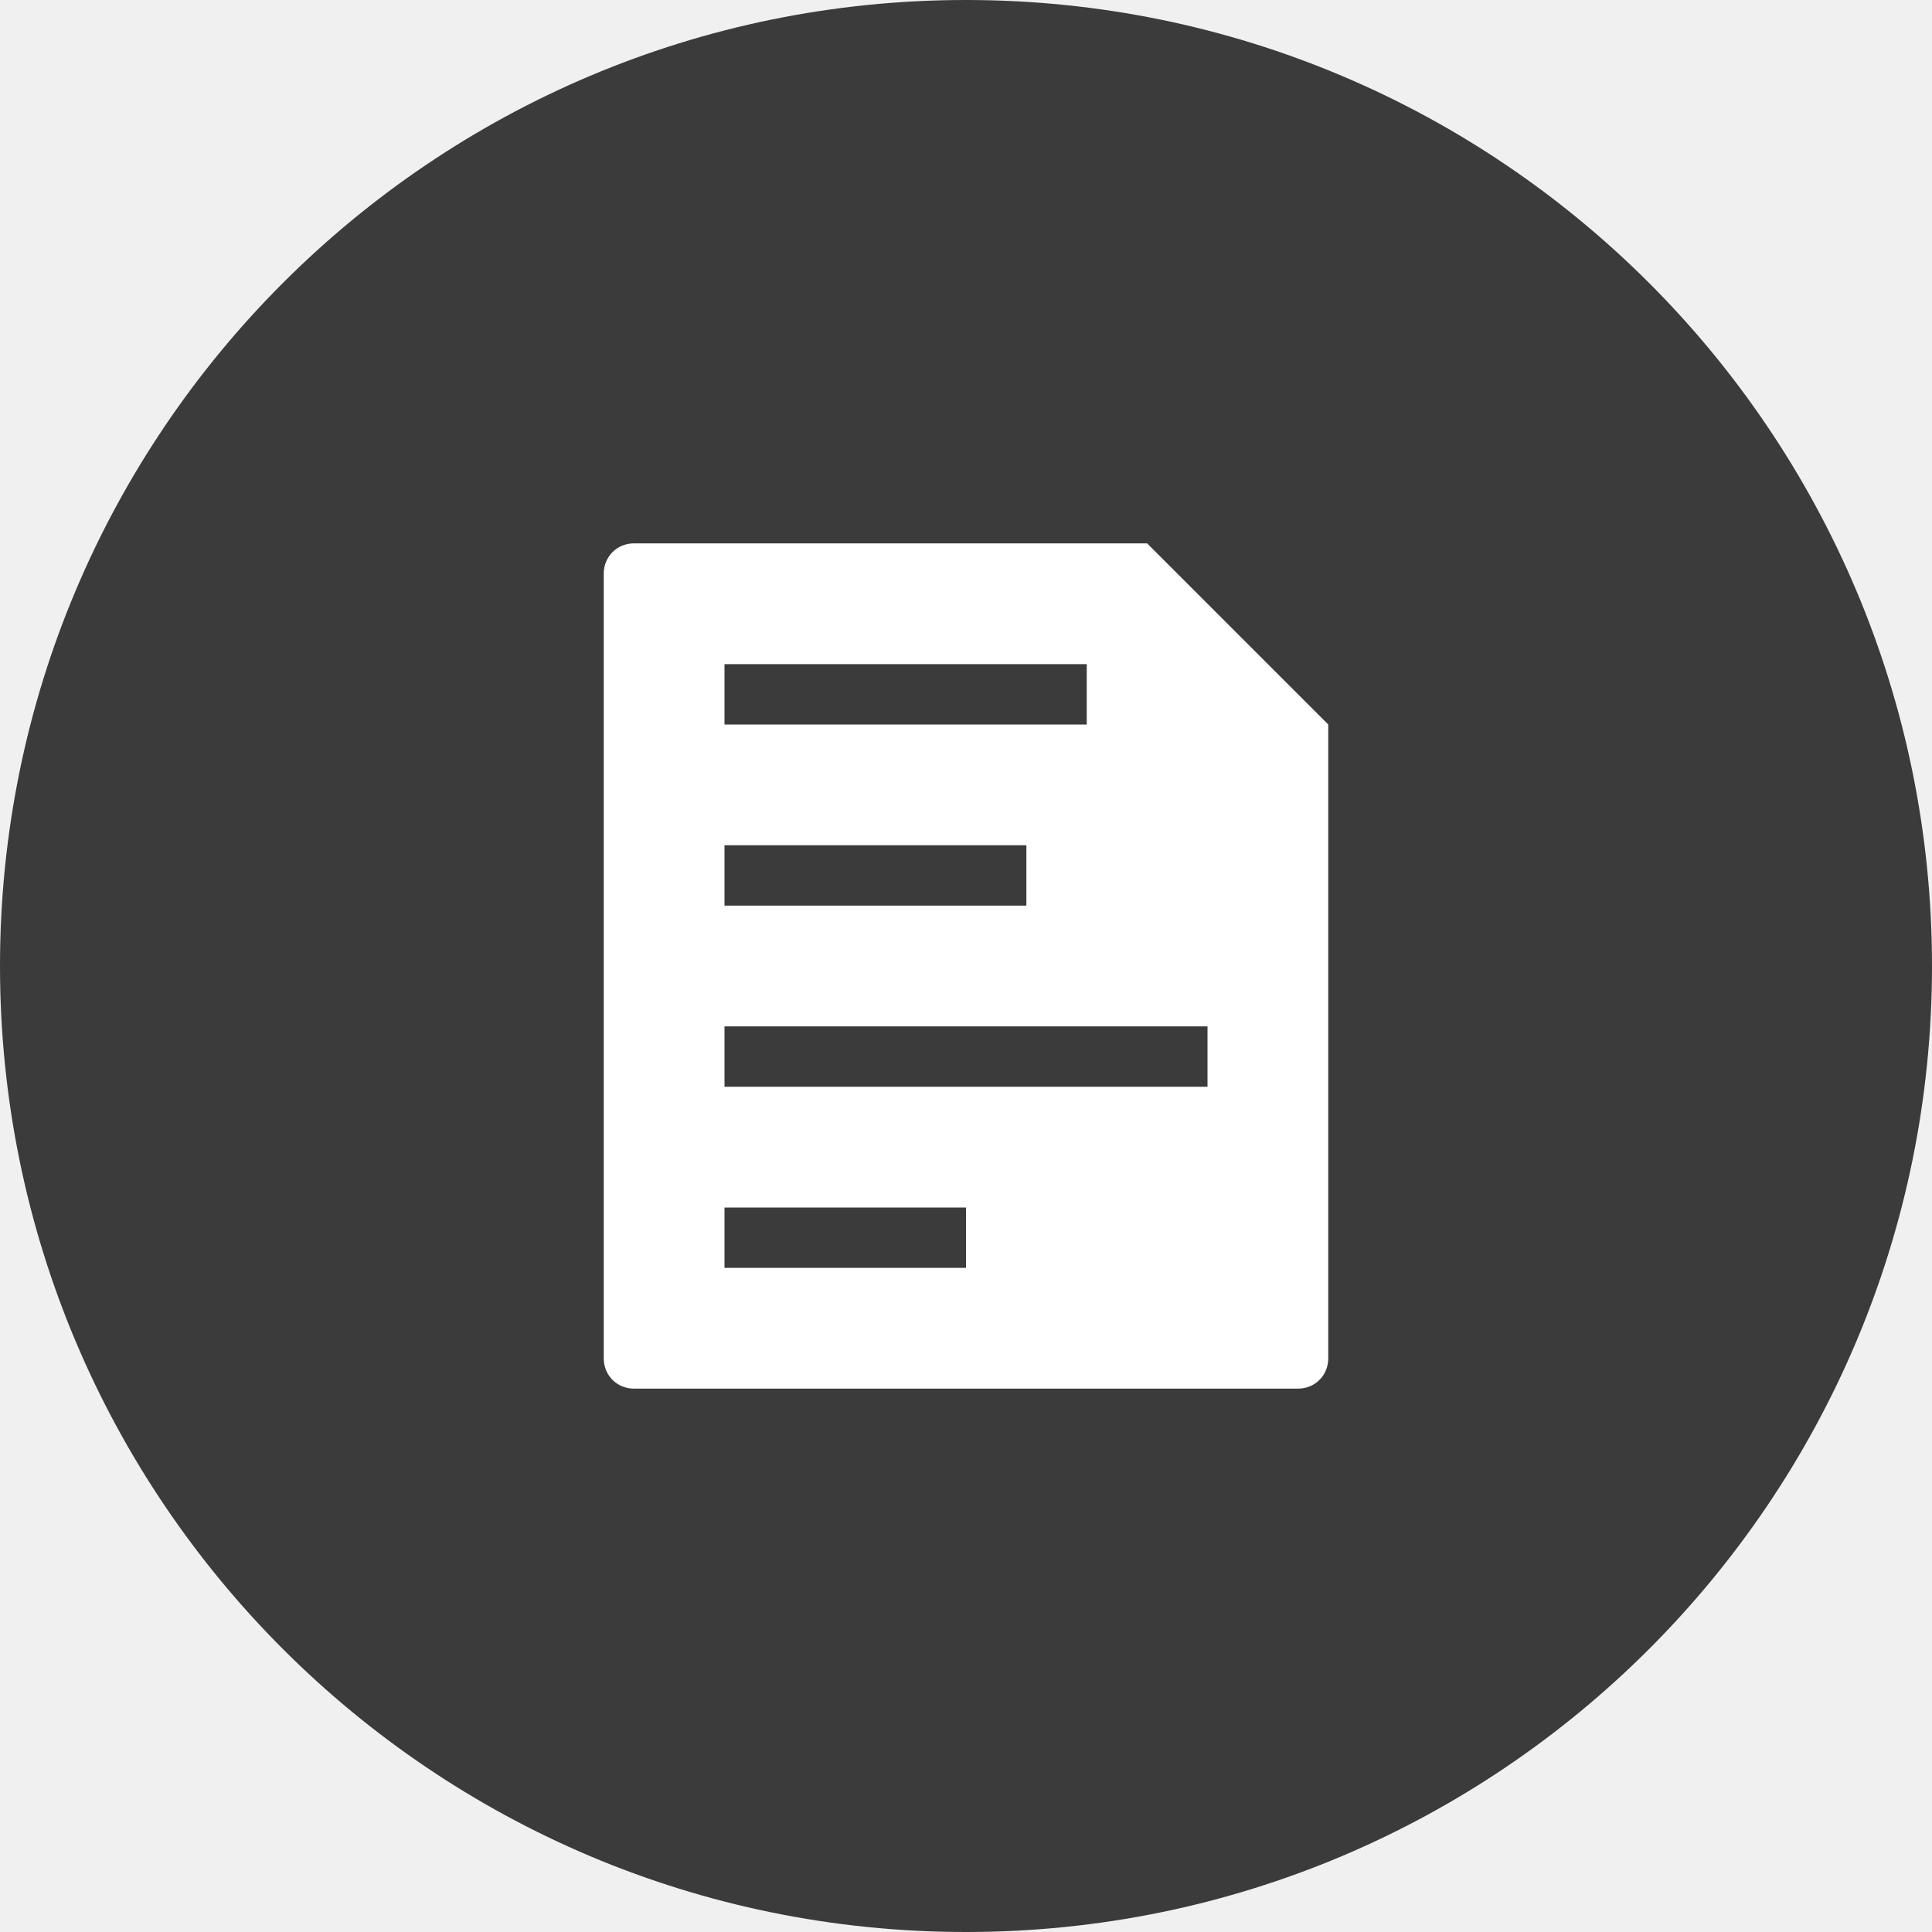
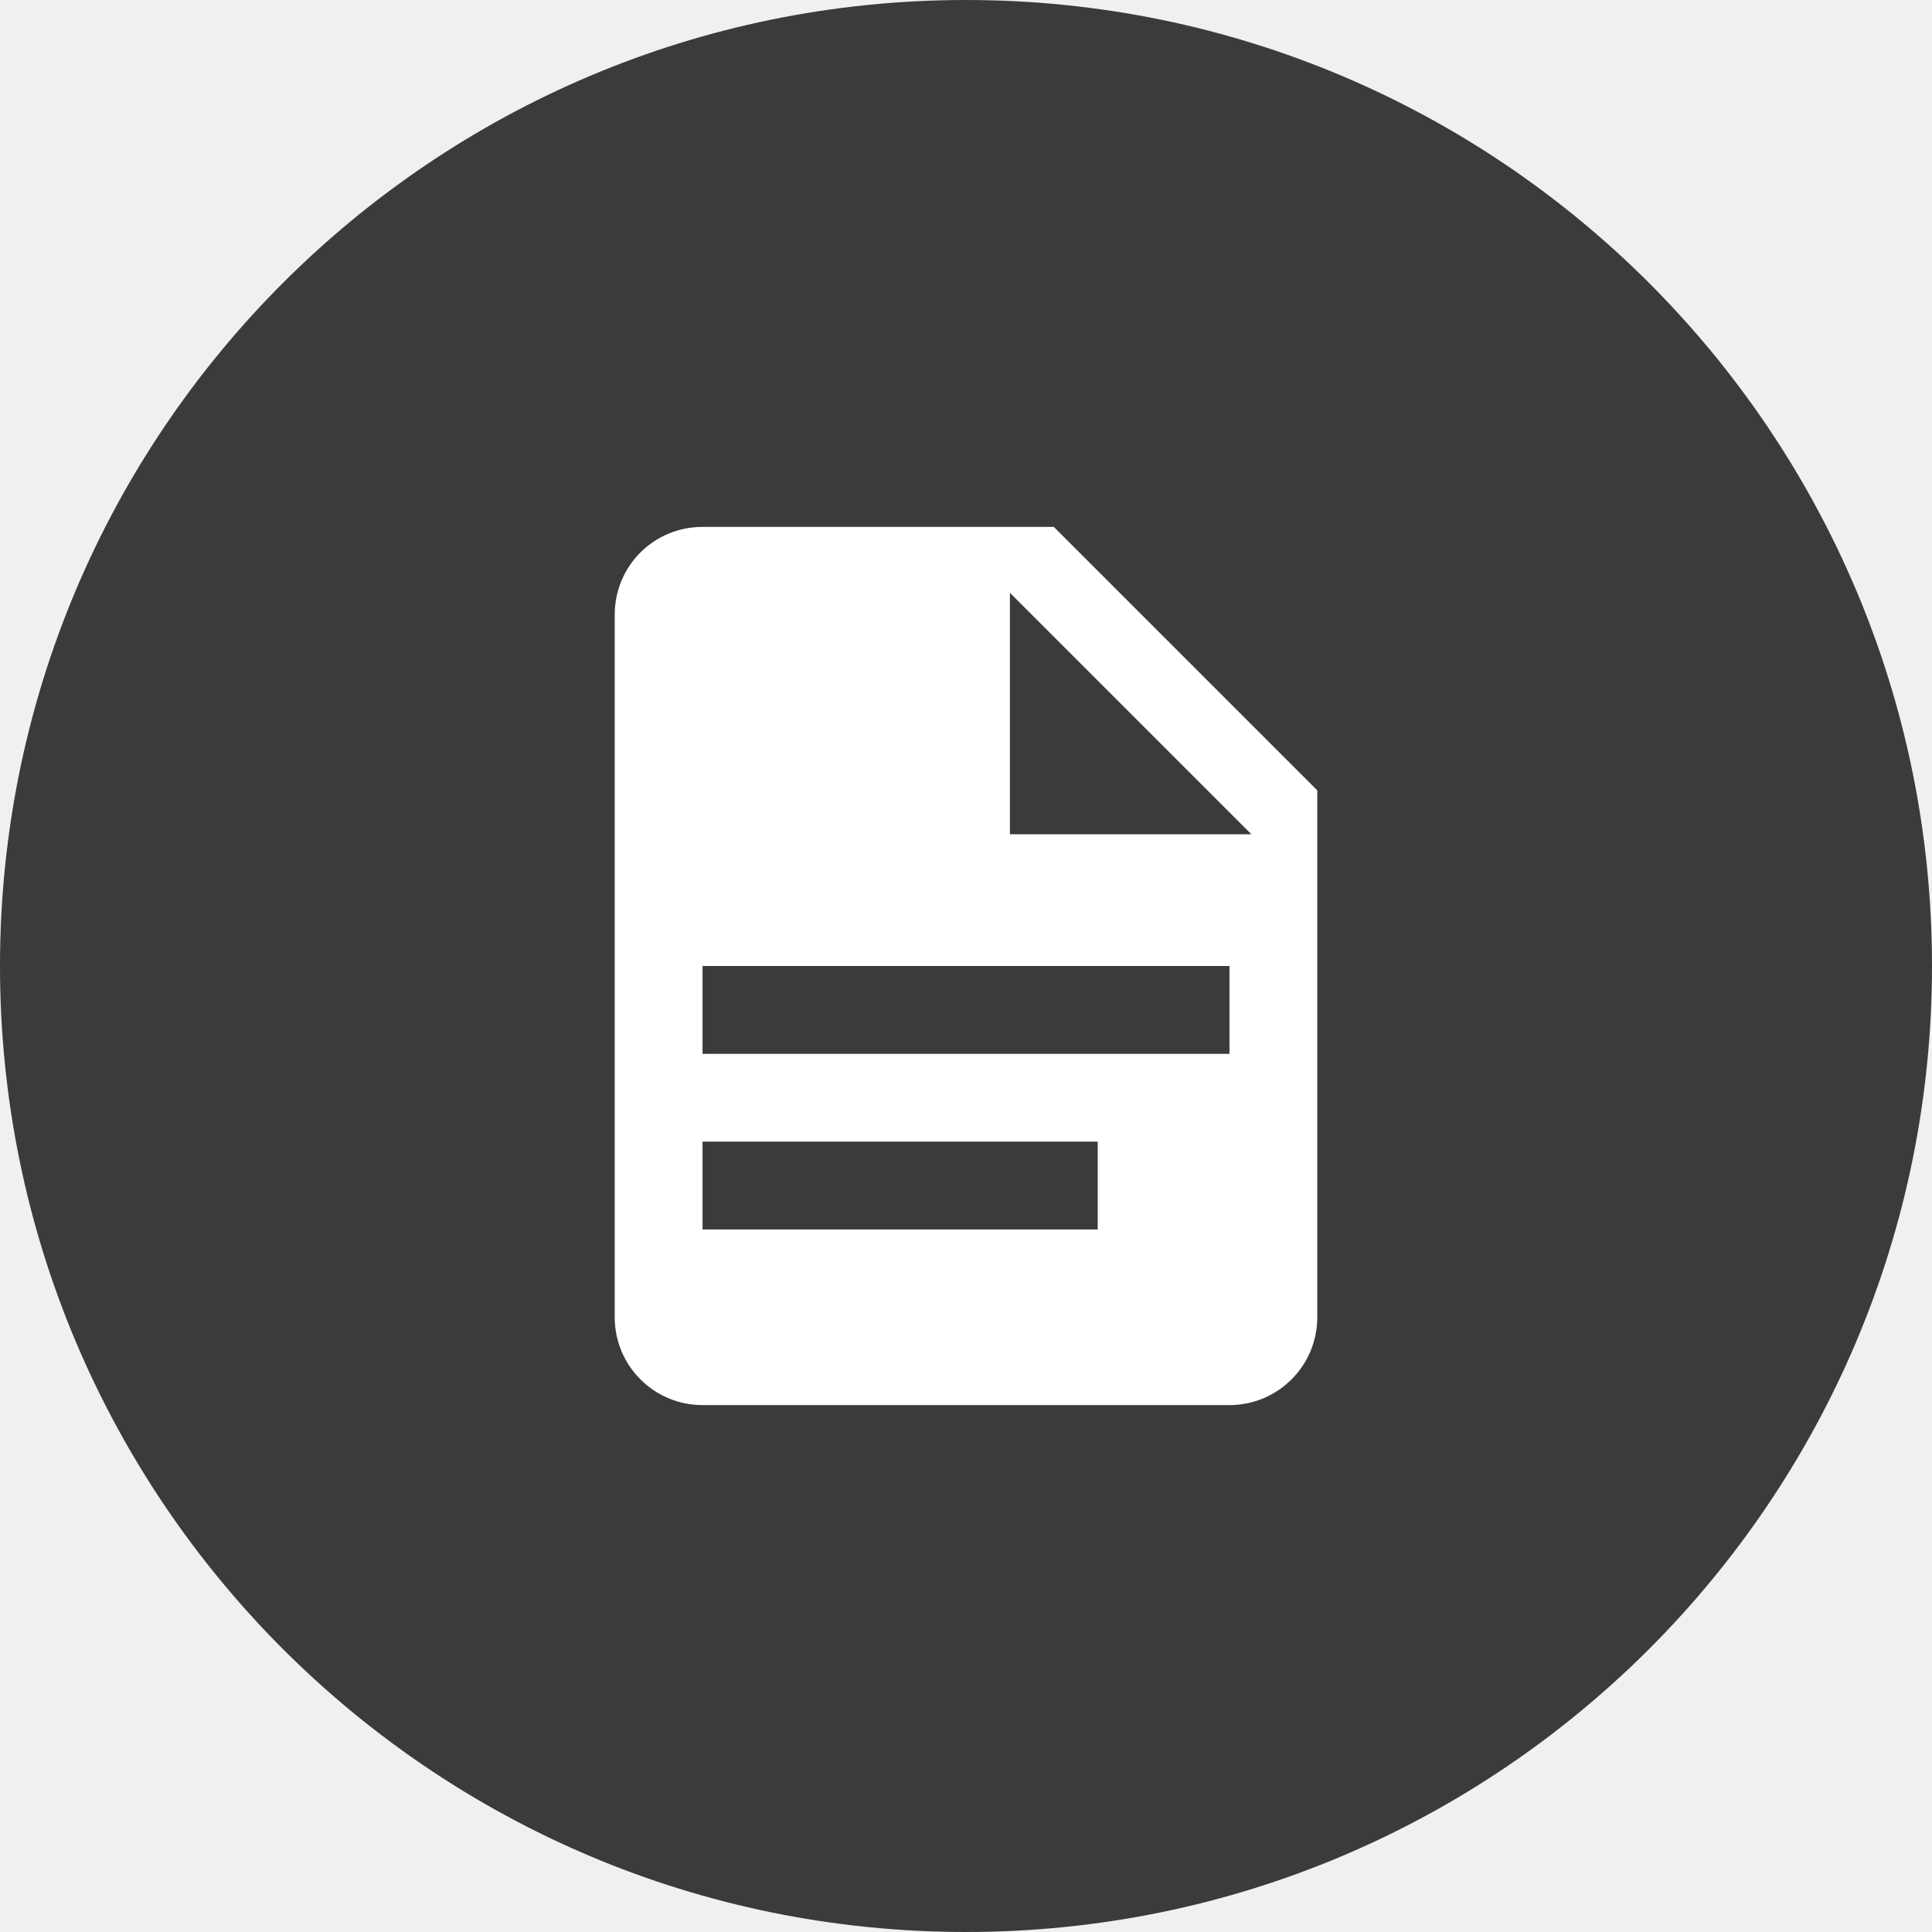
- <svg xmlns="http://www.w3.org/2000/svg" viewBox="0 0 32 32" height="16" width="16" version="1.1">
-   <circle r="16" cx="16" cy="16" fill="#3B3B3B" />
-   <g transform="translate(8, 8)">
-     <path fill="#fff" d="m2.5 1c-0.28 0-0.5 0.22-0.5 0.5v13c0 0.28 0.22 0.5 0.5 0.5h11c0.28 0 0.5-0.22 0.5-0.5v-10.5l-3-3h-8.5zm1.5 2h6v1h-6v-1zm0 3h5v1h-5v-1zm0 3h8v1h-8v-1zm0 3h4v1h-4v-1z" />
+ <svg xmlns="http://www.w3.org/2000/svg" viewBox="0 0 44 44" height="22" width="22" version="1.1">
+   <circle r="22" cx="22" cy="22" fill="#3B3B3B" />
+   <g transform="translate(10, 10)">
+     <path fill="#fff" d="M13,9H18.5L13,3.5V9M6,2H14L20,8V20A2,2 0 0,1 18,22H6C4.89,22 4,21.1 4,20V4C4,2.89 4.89,2 6,2M15,18V16H6V18H15M18,14V12H6V14H18Z" />
  </g>
</svg>
